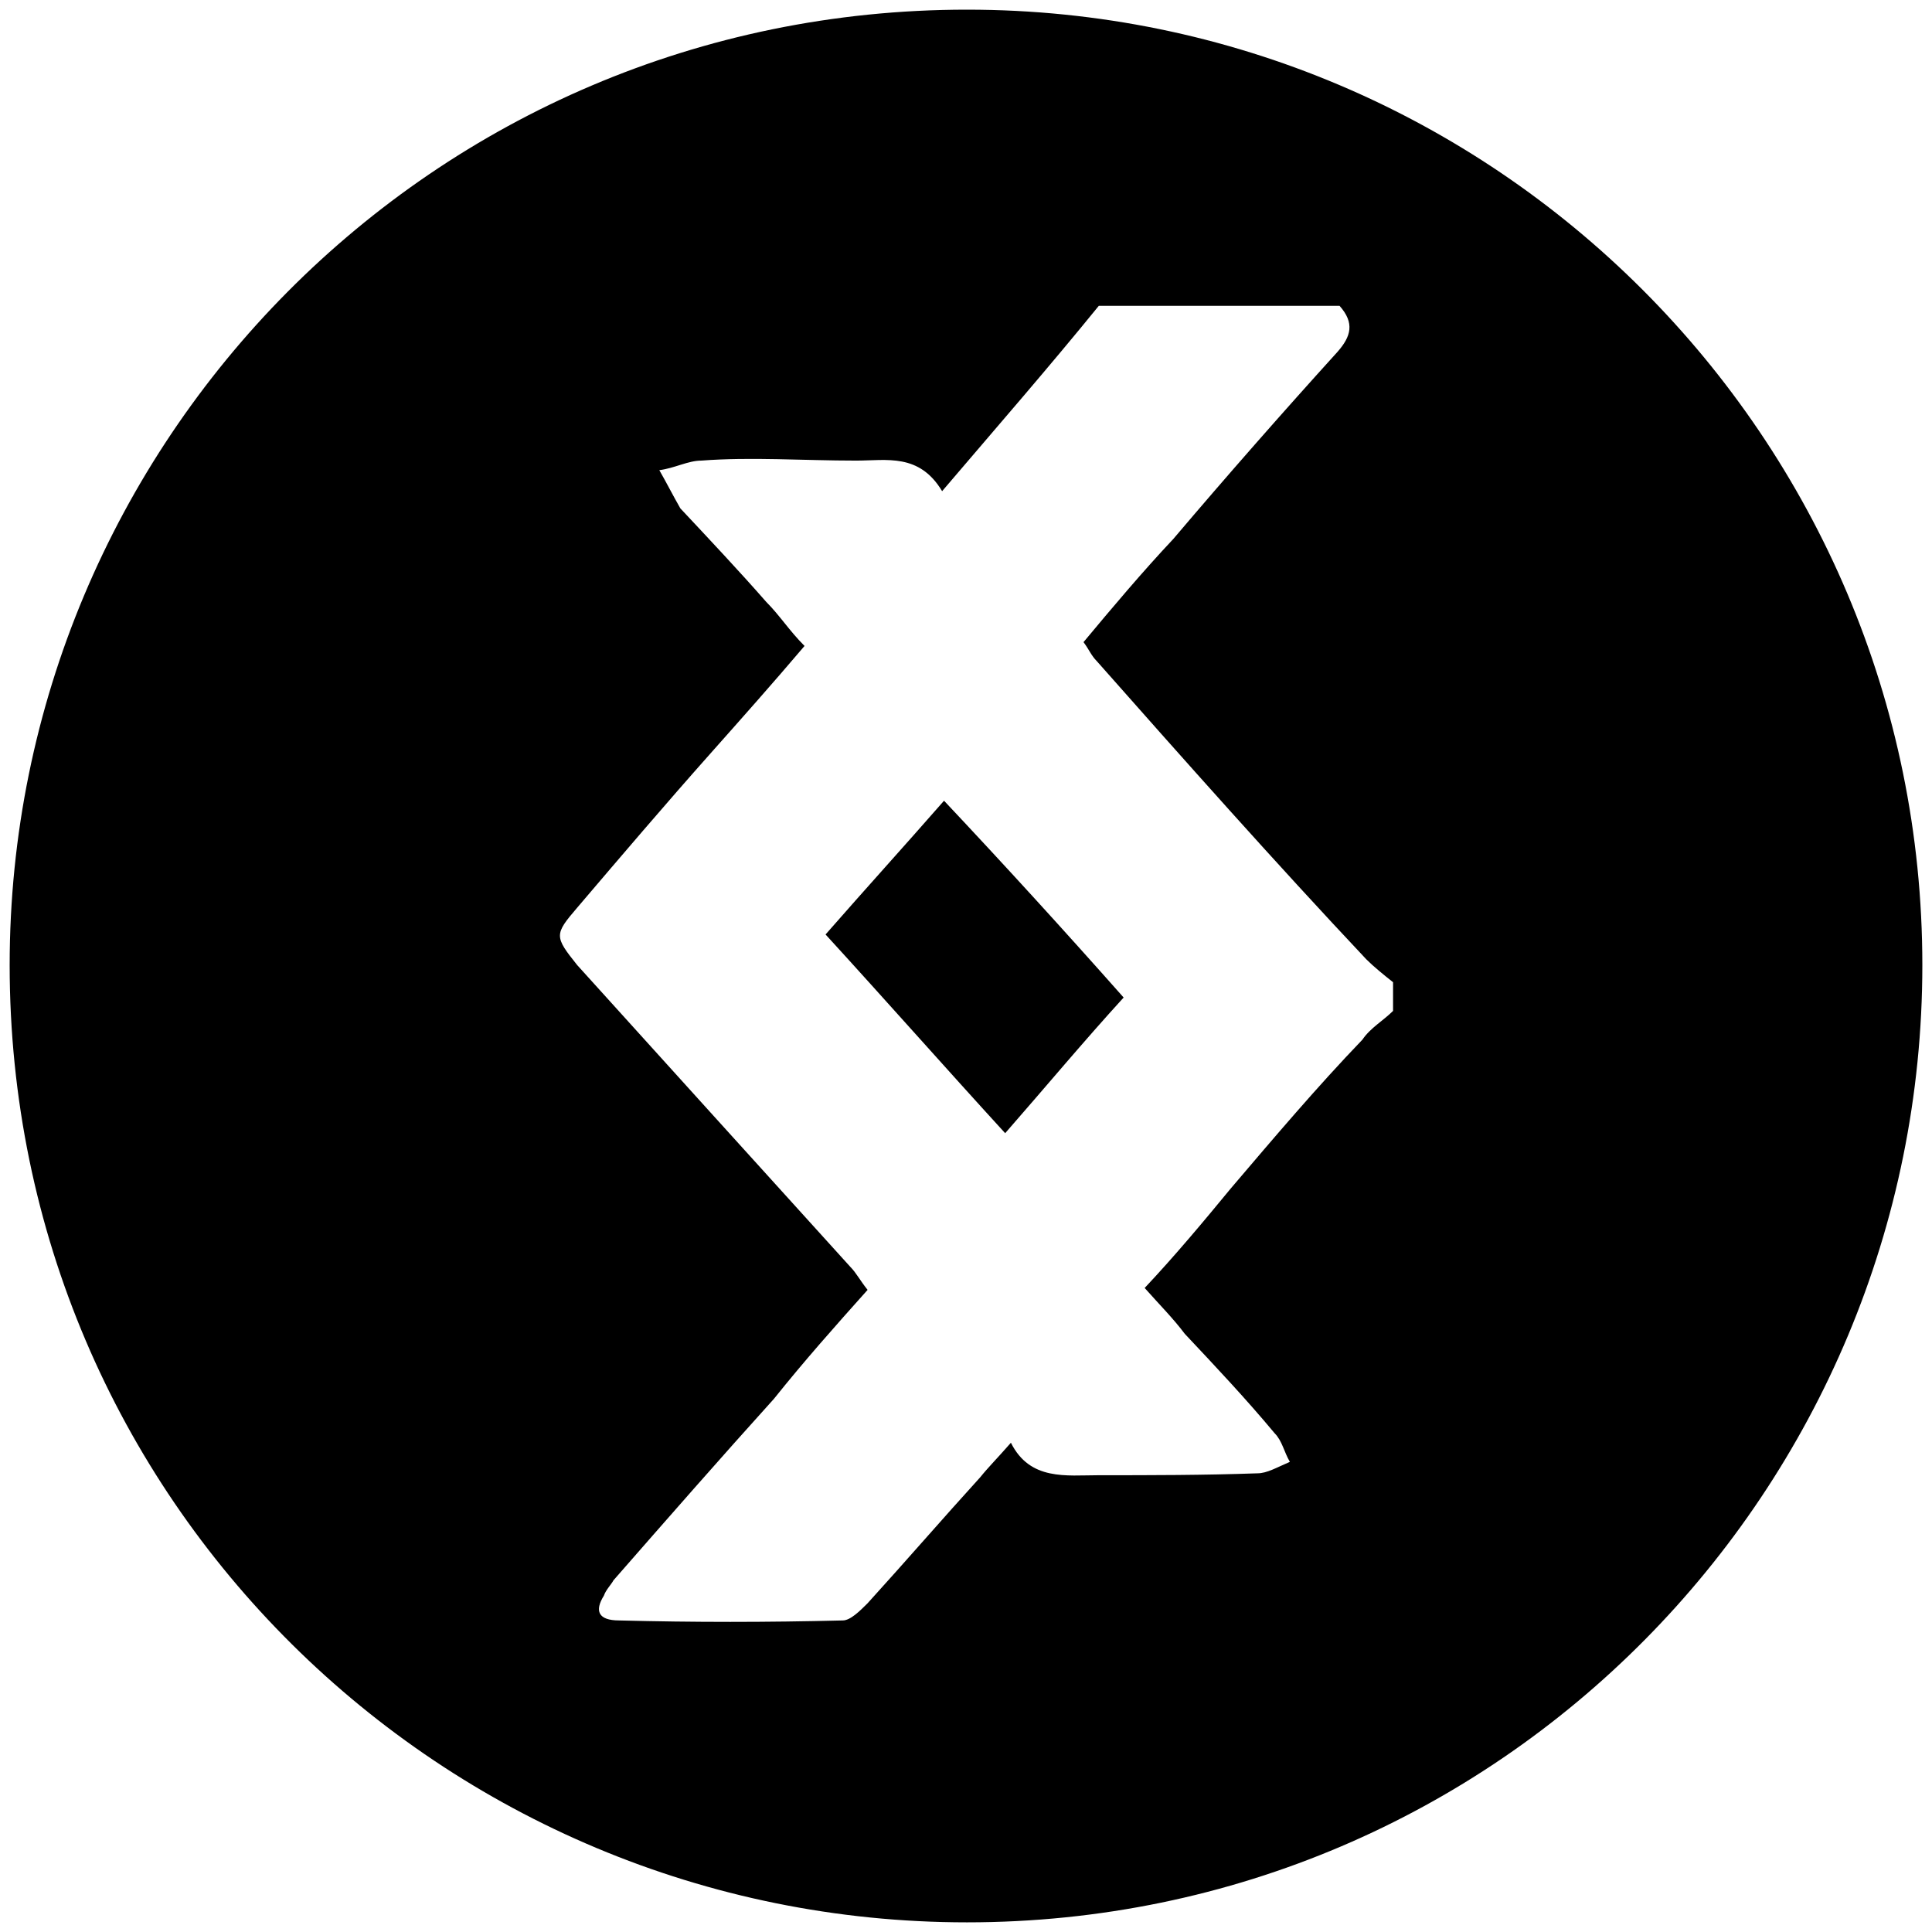
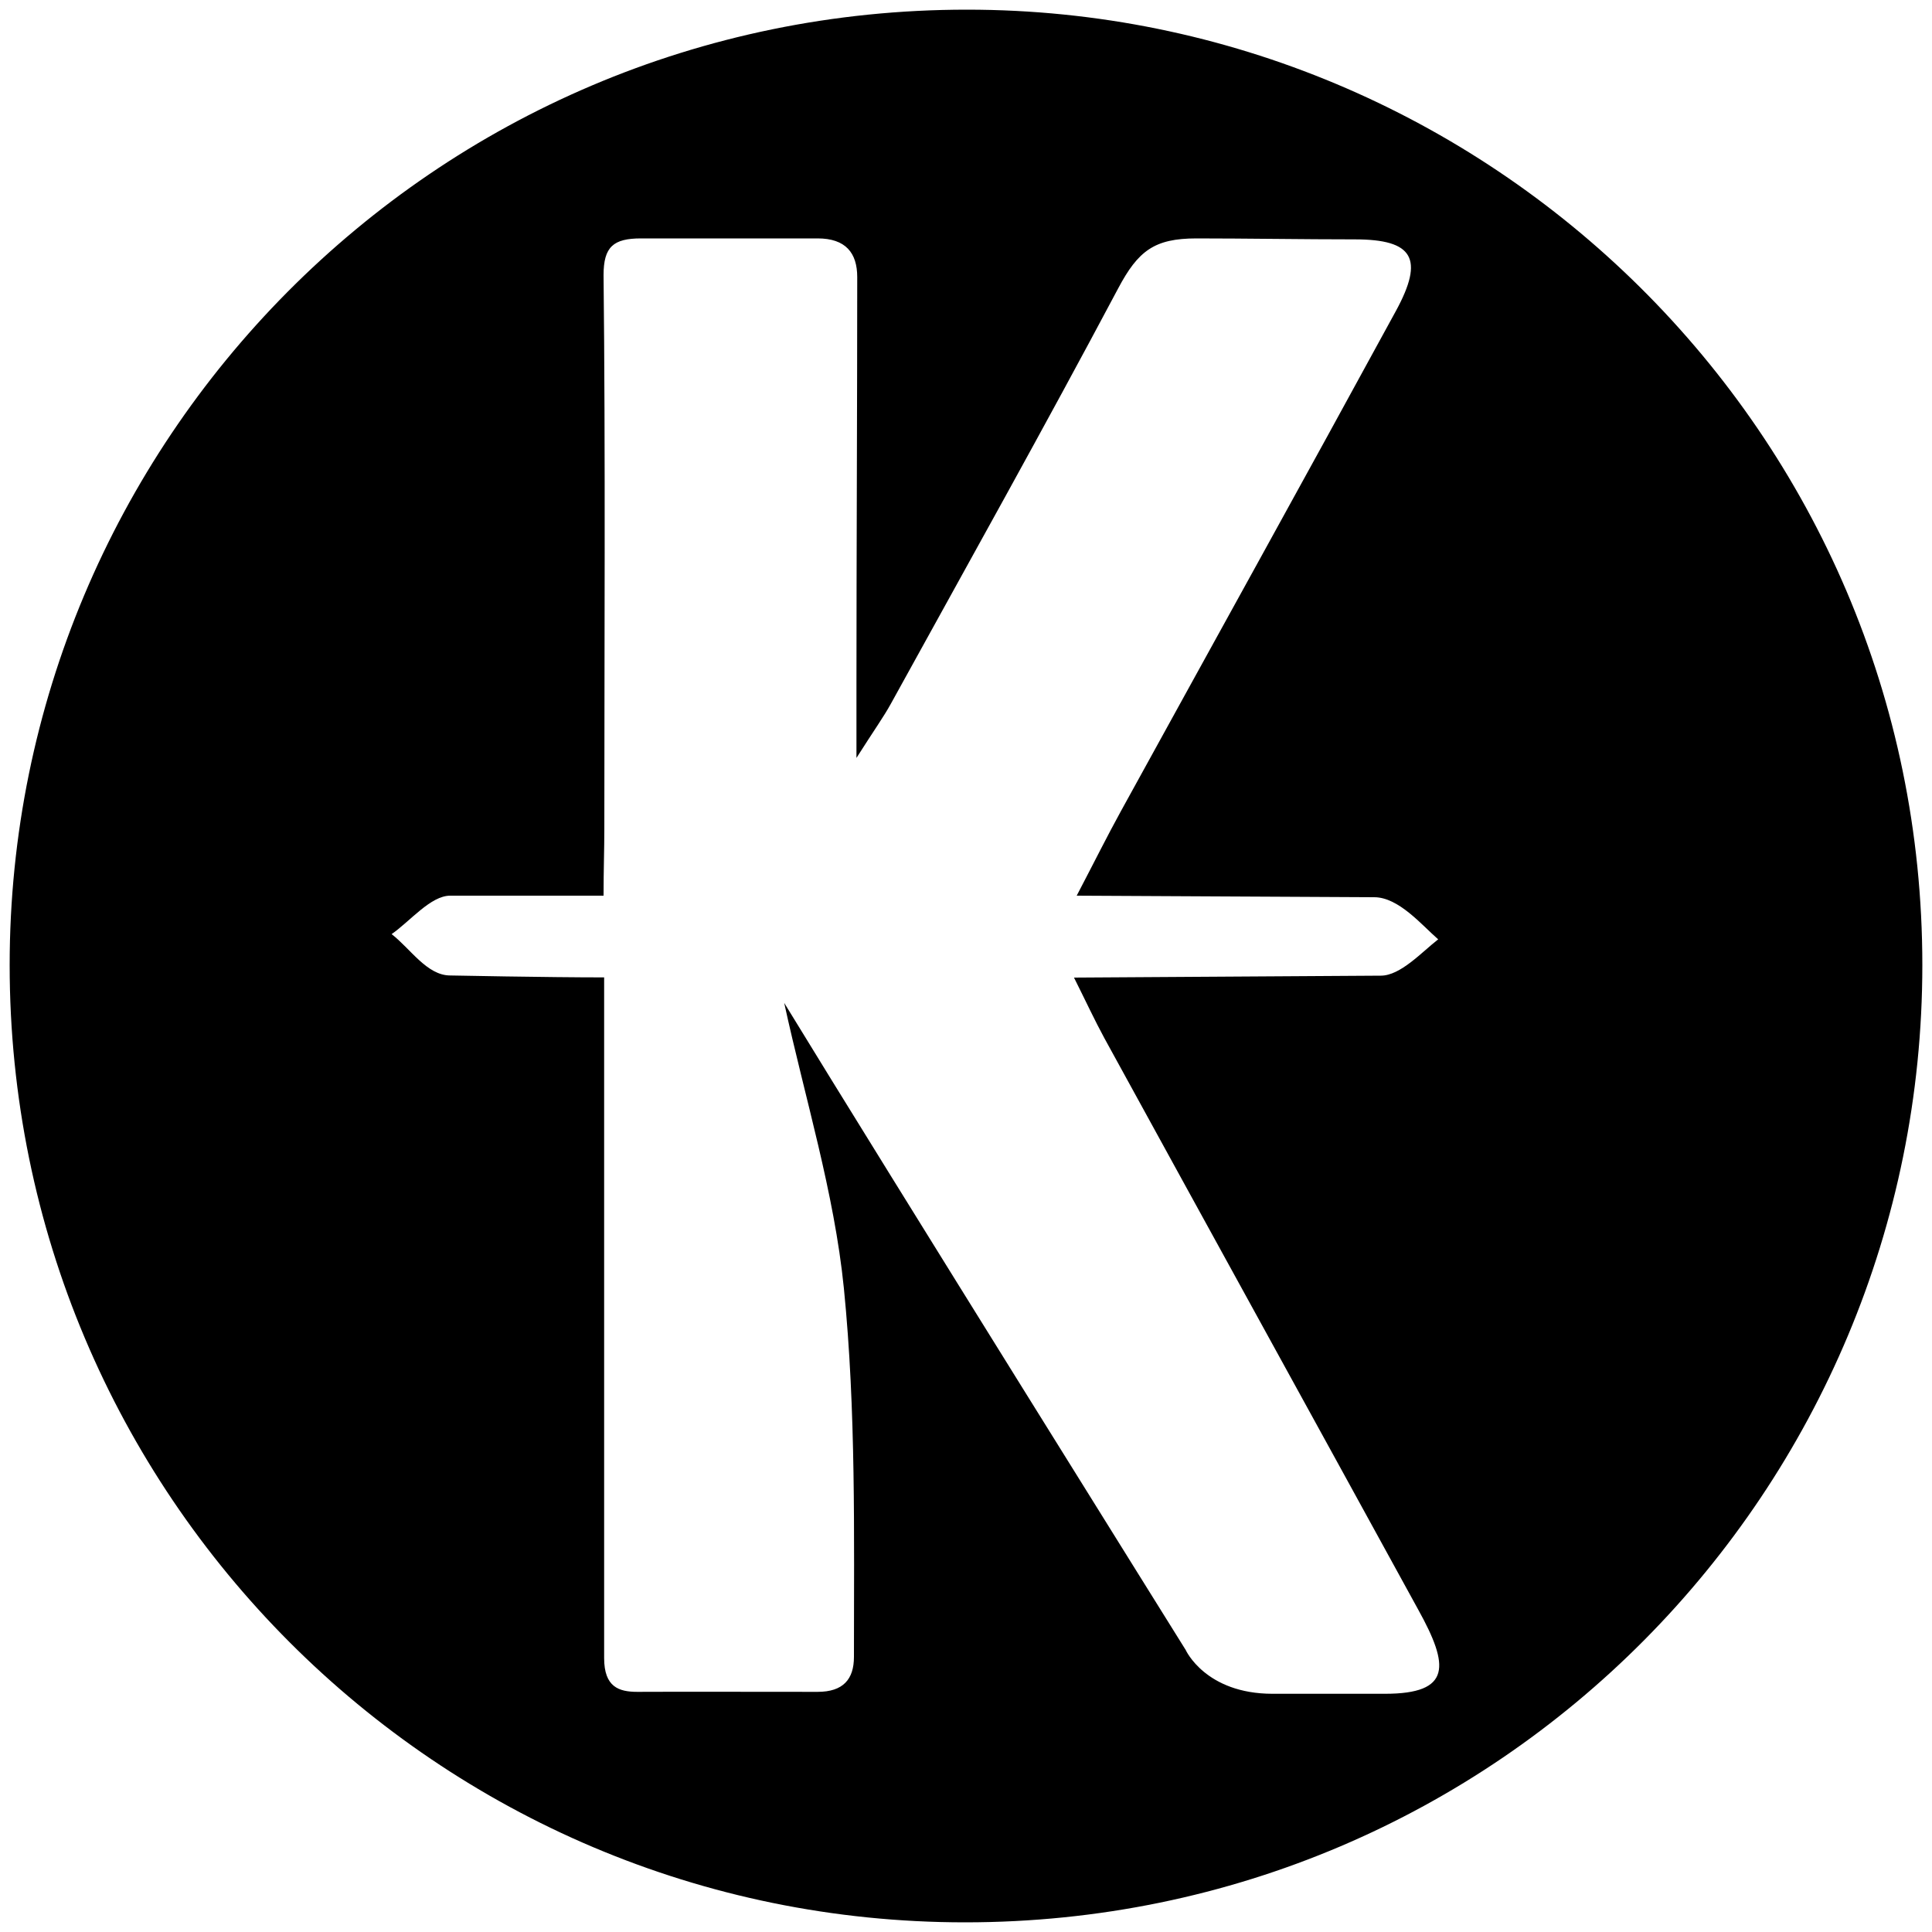
- <svg xmlns="http://www.w3.org/2000/svg" viewBox="0 0 1000 1000">
-   <path d="M500.496 995.003c275.935 0 494.507-224.506 494.507-495.496C995.003 226.54 773.464 5 500.496 5 223.572 5 5 229.506 5 499.507c0 276.924 224.506 495.496 495.496 495.496zM298.737 499.507c-11.868-14.835-11.868-15.824 0-29.67 22.748-26.704 45.495-53.407 69.231-80.11 15.824-17.803 31.649-35.605 48.462-55.385-7.912-7.912-12.857-15.824-19.78-22.748-13.847-15.824-29.67-32.637-44.506-48.461-3.956-6.923-6.923-12.857-10.88-19.78 7.913-.99 14.836-4.946 21.76-4.946 25.714-1.978 52.417 0 80.11 0 15.824 0 32.637-3.956 44.505 15.825 28.681-33.627 55.385-64.286 81.1-95.935h124.615c7.912 8.901 5.934 15.824-.989 23.737-28.681 31.648-57.363 64.285-85.055 96.923-15.825 16.813-31.649 35.604-46.484 53.407 2.967 3.956 3.956 6.923 6.923 9.89C613.244 393.683 659.727 446.1 707.2 496.54c3.956 3.956 8.901 7.912 13.846 11.868v14.835c-4.945 4.946-11.868 8.902-15.824 14.836-23.736 24.725-45.495 50.44-68.242 77.143-13.846 16.813-28.681 34.615-44.505 51.429 7.912 8.9 14.835 15.824 20.769 23.736 15.824 16.813 31.648 33.626 46.483 51.429 3.957 3.956 4.946 9.89 7.913 14.835-6.924 2.967-11.869 5.934-16.814 5.934-27.692.989-55.384.989-82.088.989-16.813 0-35.604 2.967-45.494-16.813-6.924 7.912-11.869 12.857-15.825 17.802-19.78 21.758-38.571 43.517-58.352 65.275-3.956 3.956-8.9 8.901-12.857 8.901-39.56.99-77.143.99-115.714 0-10.88 0-12.858-4.945-7.913-12.857.99-2.967 3.957-5.934 4.946-7.912 27.692-31.649 55.384-63.297 83.077-93.957 15.824-19.78 31.648-37.582 48.461-56.373-3.956-4.946-5.934-8.902-8.9-11.869-47.473-52.417-94.946-104.835-141.43-156.264zm128.572-15.824c31.649 34.615 61.319 68.242 92.967 102.857 20.77-23.736 40.55-47.472 61.32-70.22-30.66-34.615-61.32-68.242-92.968-101.868-20.77 23.736-40.55 45.495-61.319 69.23z" />
+ <svg xmlns="http://www.w3.org/2000/svg" version="1.1" id="Layer_1" x="0px" y="0px" viewBox="0 0 1000 1000" style="enable-background:new 0 0 1000 1000;" xml:space="preserve">
+   <path d="M500.5,5C223.6,5,5,229.5,5,499.5v0C5,773.5,226.5,995,499.5,995C776.4,995,995,770.5,995,499.5C995,223.6,770.5,5,500.5,5z   M716.8,876.7c-34.7,0-38.6,0-58.1,0c-34.8,0-45-22.7-45-22.7S459.9,607.5,405.9,519.1c10.7,49.2,25.9,98,30.9,147.8  c6.3,63.2,5.2,127,5.2,190.7c0,11.6-5.6,18.1-18.8,18.1c0,0-88.4-0.1-93.3,0c-9.6,0-17.2-2.5-17.2-17.5c0-79.8,0-237.5,0-317.3  c0-10.7,0-21.4,0-35c-29.6,0-79.7-1-79.7-1c-12,0-20.6-13.9-30.3-21.4c9.5-6.6,20.2-19.9,30.3-19.9c0,0,49.5,0,79.4,0  c0-13.3,0.4-24,0.4-34.6c0-90.7,0.6-195.9-0.4-286.6c0-14.7,5.1-19,19.4-19c0,0,69.6,0,91.4,0c14.5,0,20.5,7.5,20.5,20  c0,65.8-0.4,144.4-0.4,210.3c0,9.7,0,19.4,0,38.6c9.2-14.5,14-21.1,17.9-28.2c39.4-71.5,79.3-142.8,117.6-214.9  c10.3-19.4,18.7-25.8,40.5-25.8c24.9,0,55.9,0.5,82,0.5c30.3,0,35.9,10,21.3,36.9c-47.2,86.6-95,172.8-142.5,259.2  c-7.1,12.9-13.6,26-22.8,43.6l154,0.8c12.6,0,24.5,14.3,33.1,21.8c-8.5,6.6-19.5,18.8-29.7,18.8l-158.8,1  c6.3,12.6,10.7,22.1,15.7,31.3c54.1,98.7,108.4,197.2,162.5,295.9C750.1,862.1,751.5,876.7,716.8,876.7z" />
</svg>
